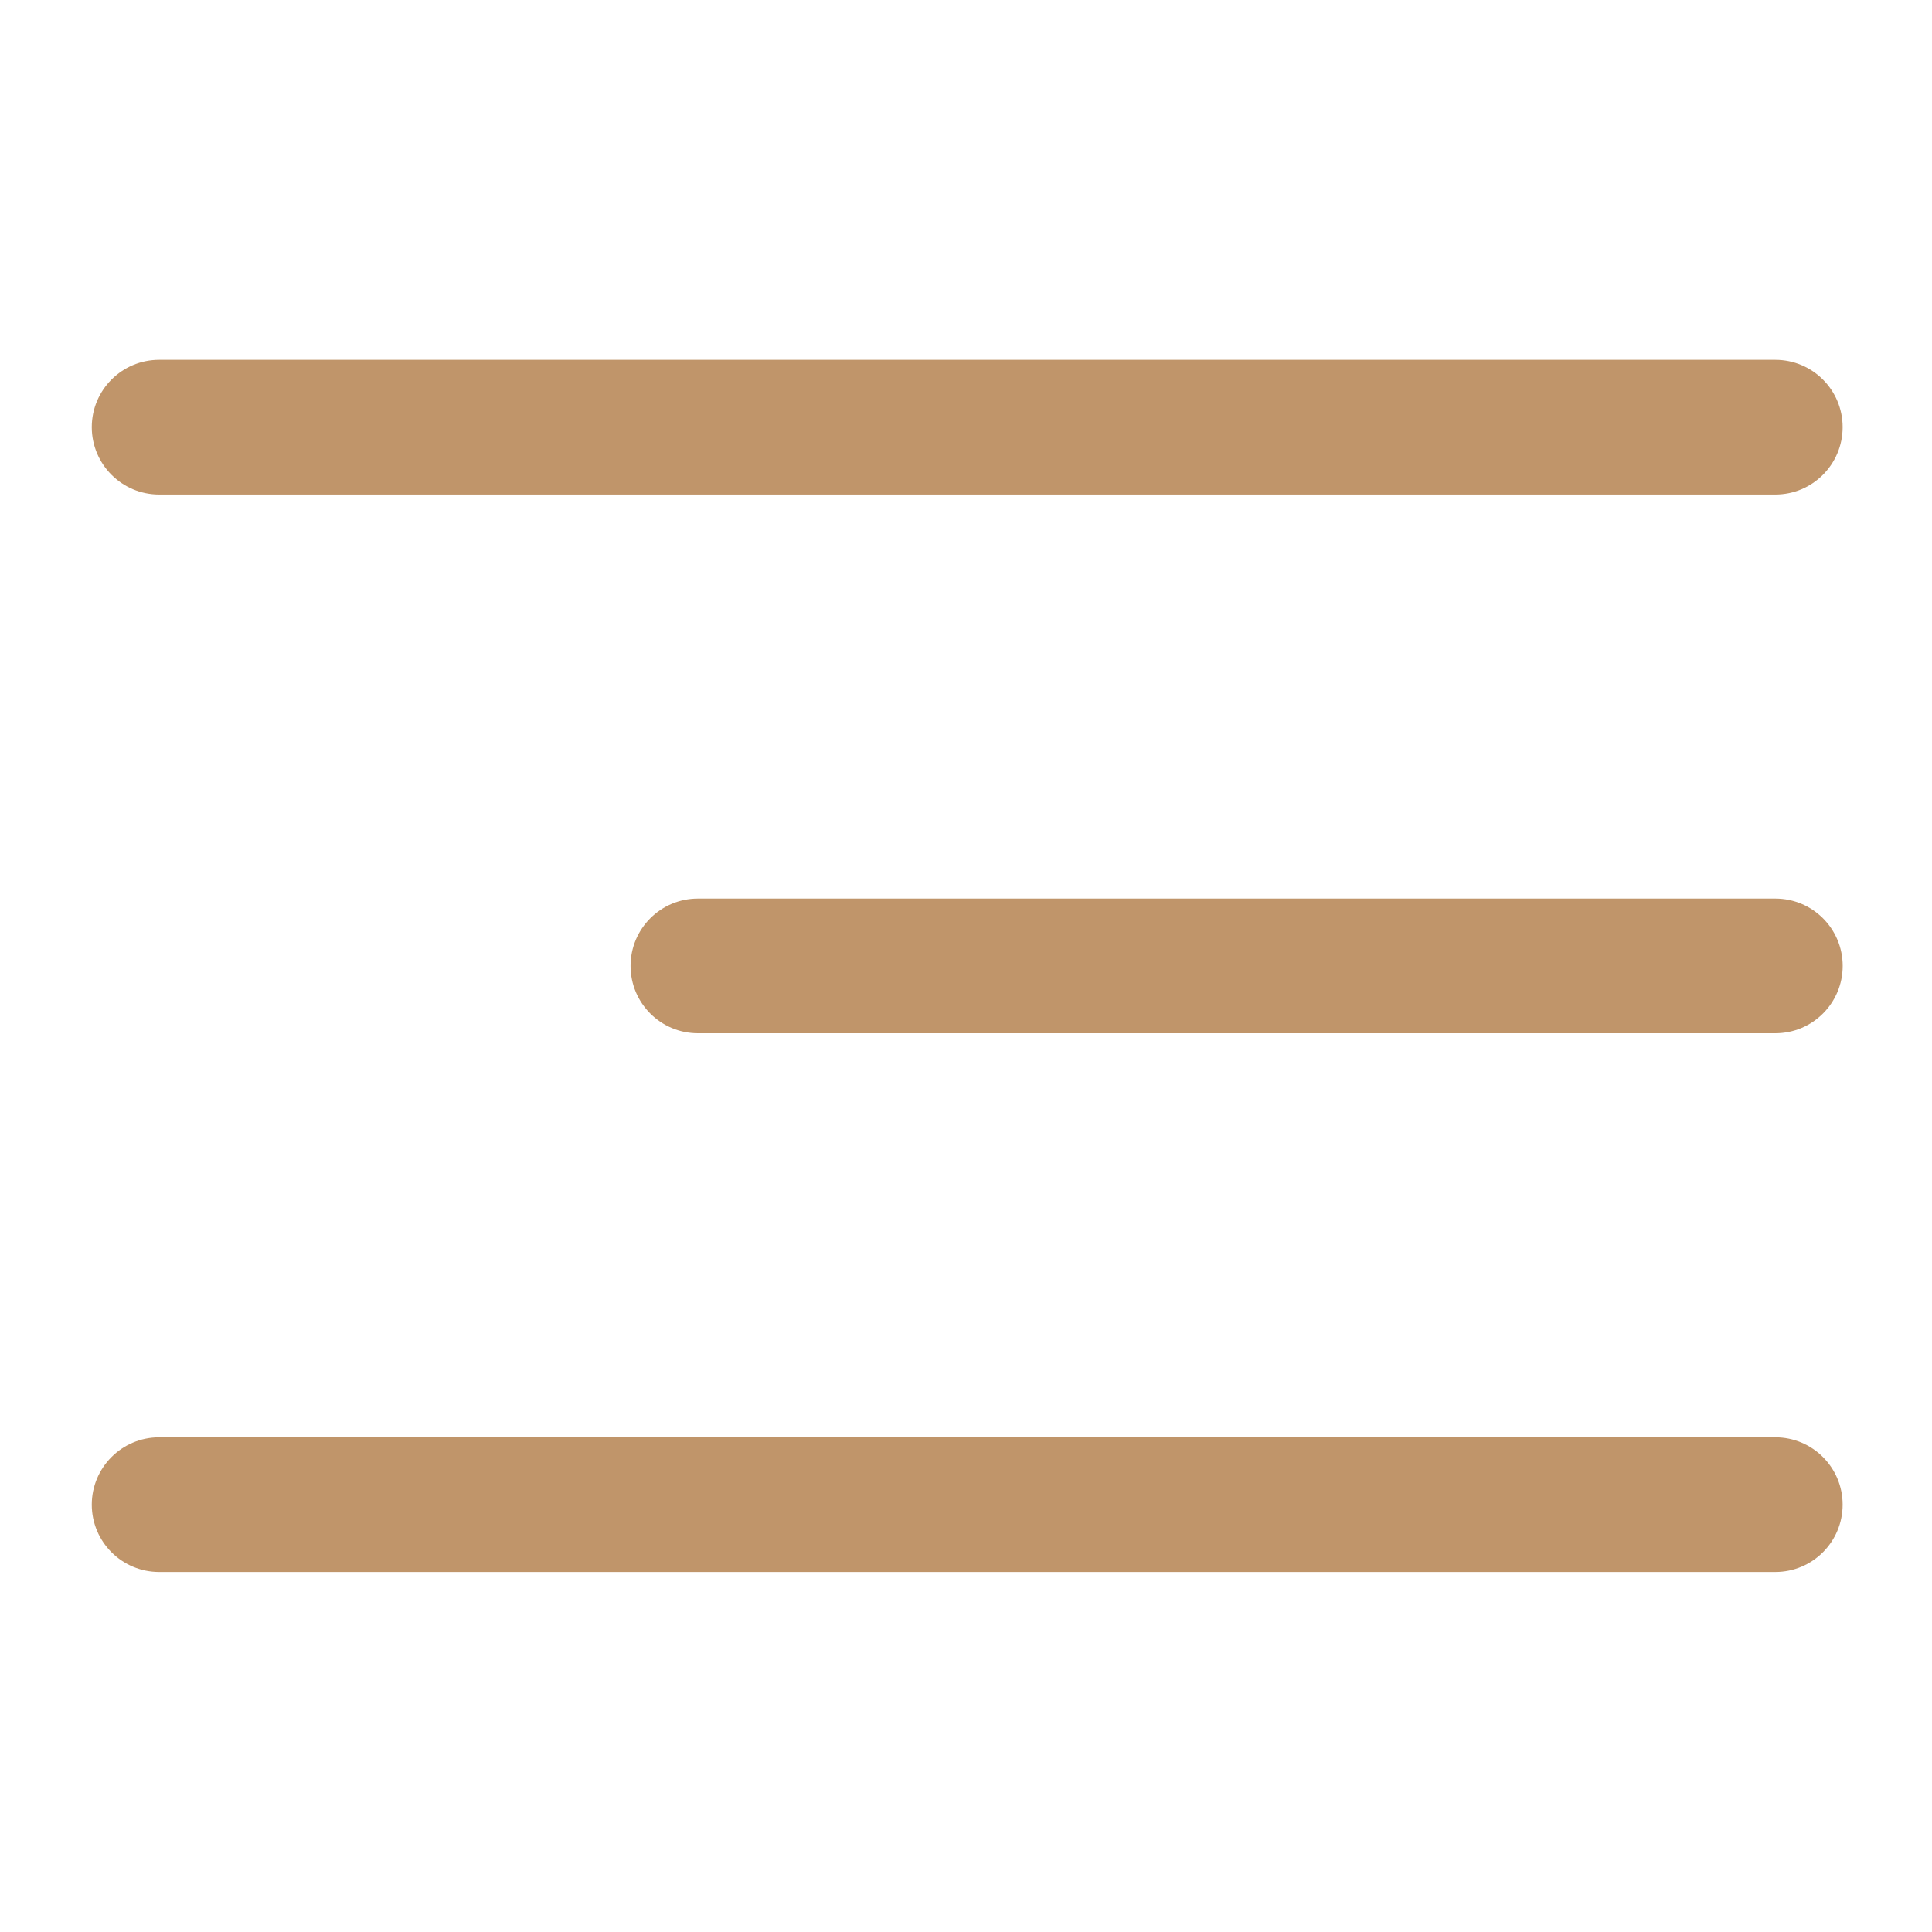
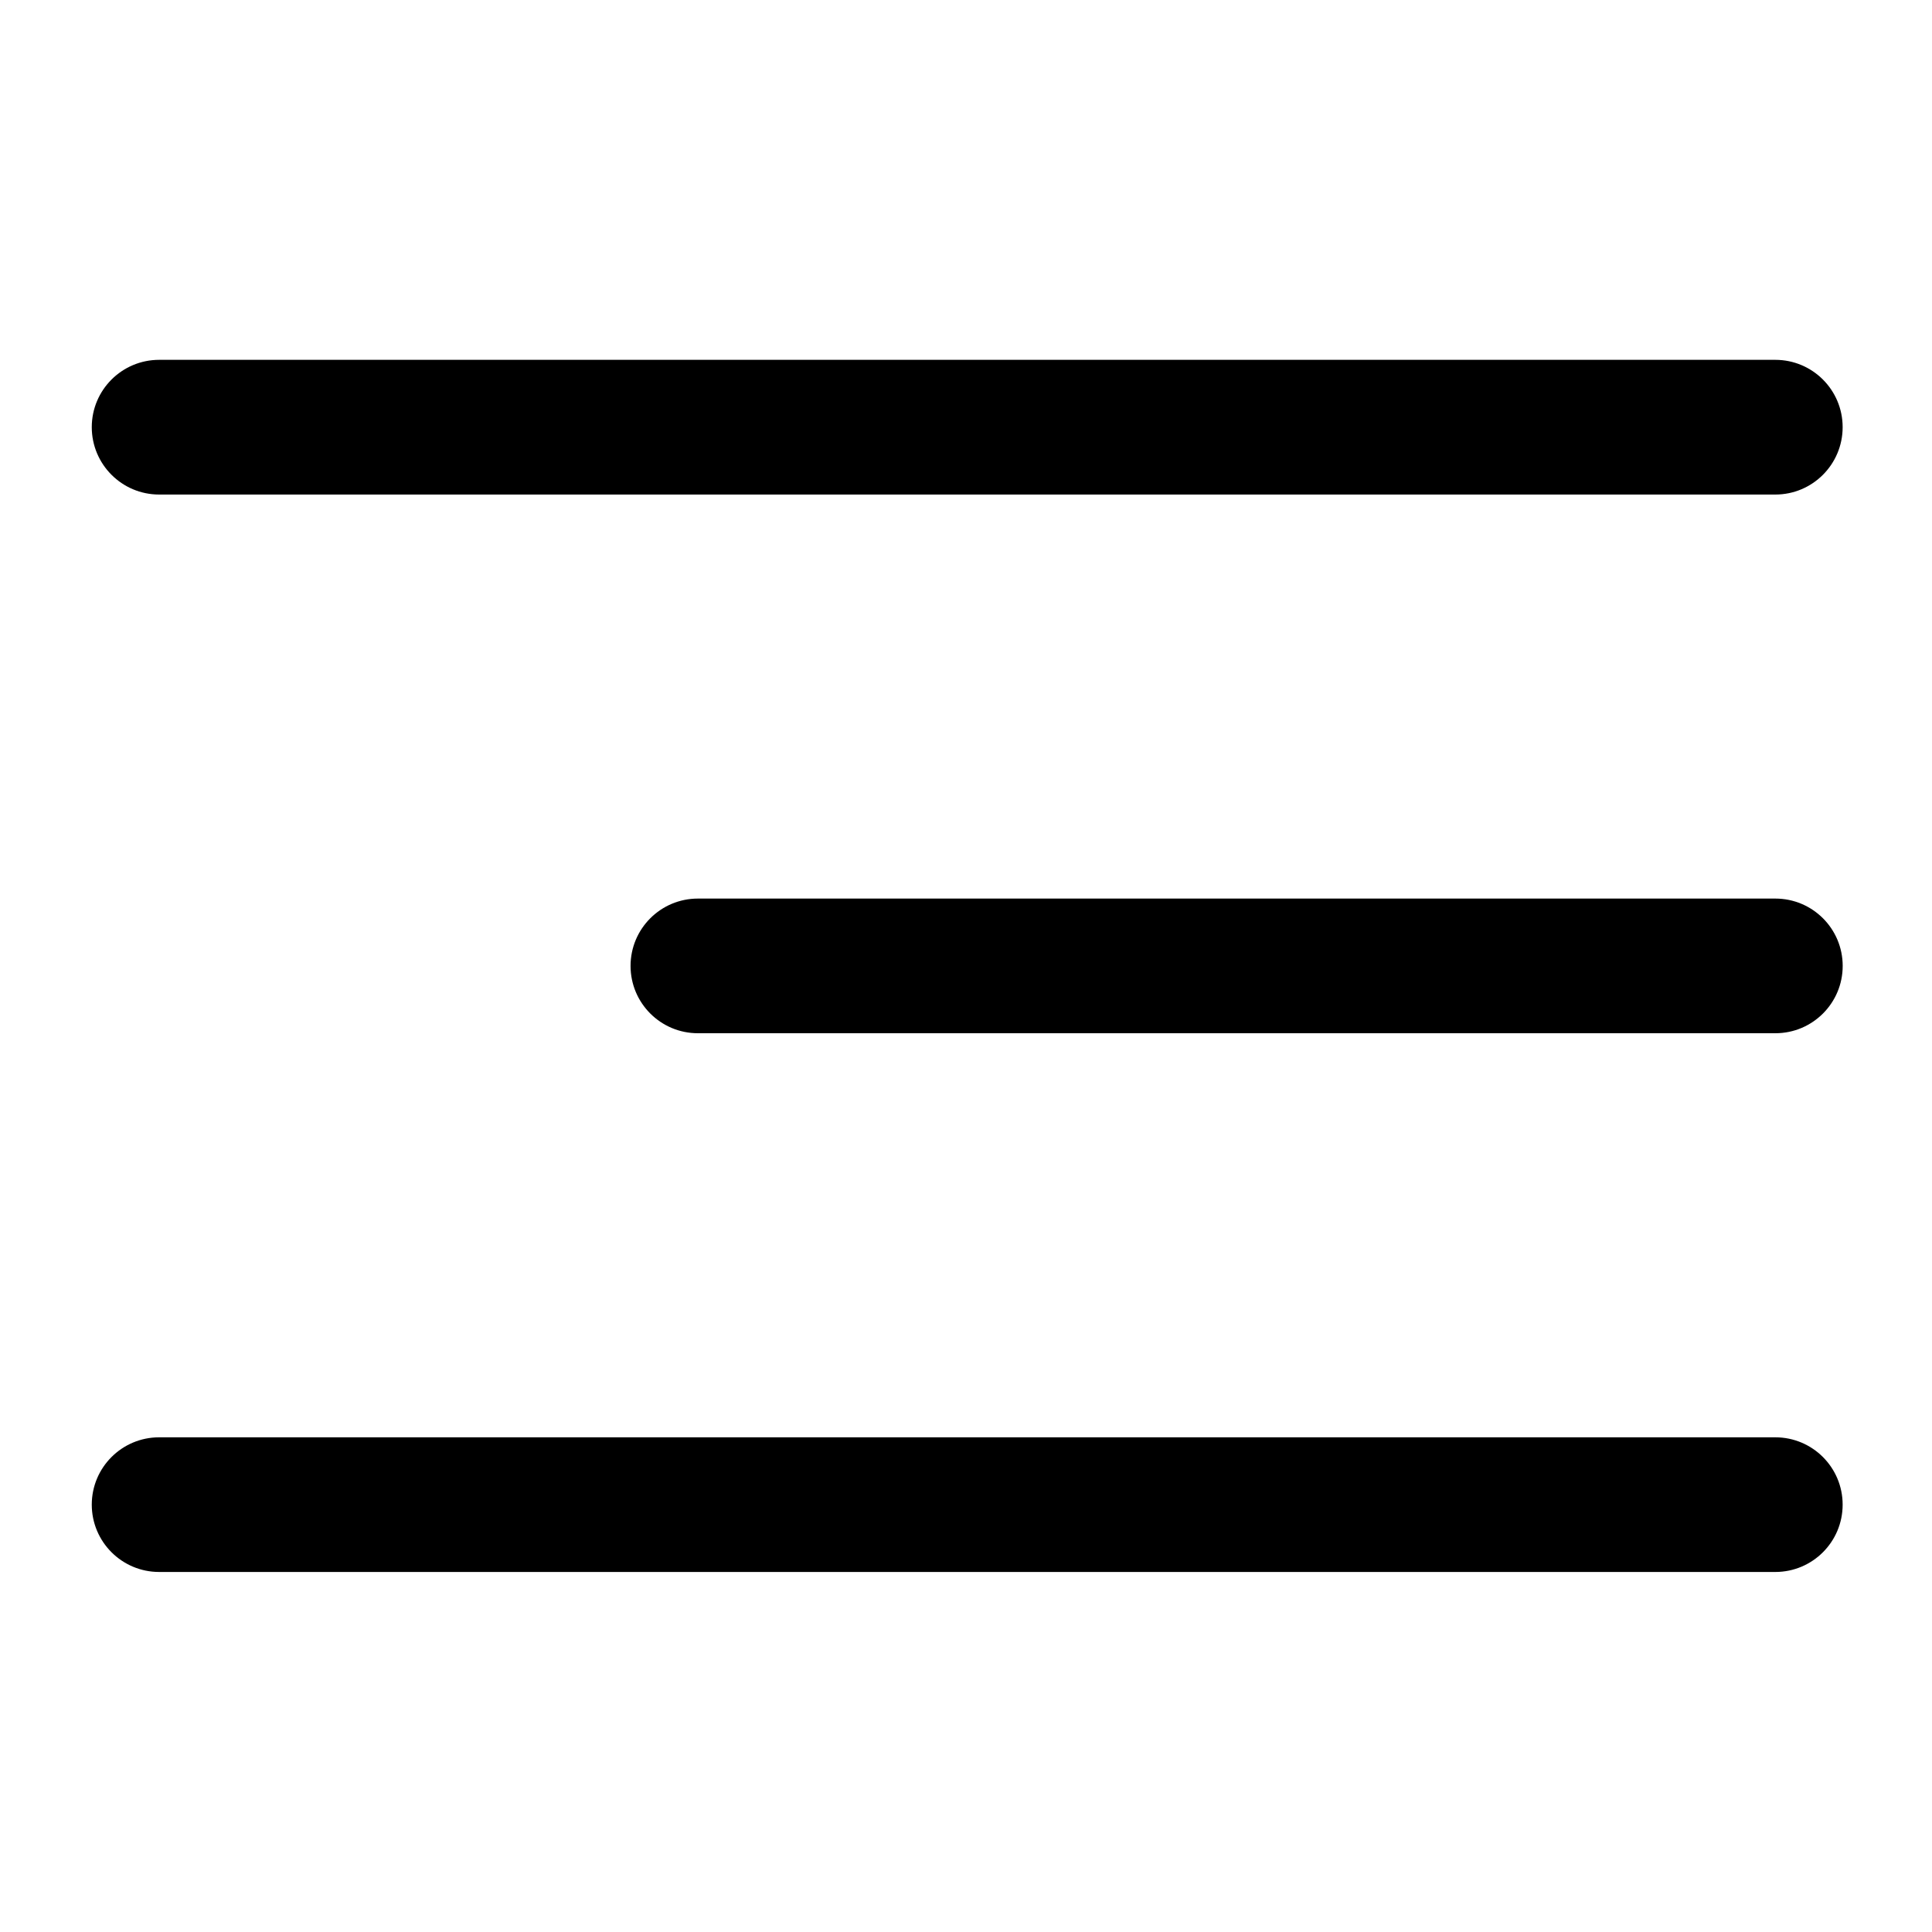
<svg xmlns="http://www.w3.org/2000/svg" width="40" height="40" viewBox="0 0 40 40" fill="none">
-   <path fill-rule="evenodd" clip-rule="evenodd" d="M1.9 8.844C1.9 8.074 2.525 7.45 3.295 7.45H36.756C37.526 7.45 38.15 8.074 38.15 8.844C38.15 9.614 37.526 10.239 36.756 10.239H3.295C2.525 10.239 1.9 9.614 1.9 8.844Z" fill="#C0956A" />
-   <path fill-rule="evenodd" clip-rule="evenodd" d="M13.055 19.998C13.055 19.228 13.679 18.604 14.449 18.604H36.757C37.527 18.604 38.151 19.228 38.151 19.998C38.151 20.768 37.527 21.392 36.757 21.392H14.449C13.679 21.392 13.055 20.768 13.055 19.998Z" fill="#C0956A" />
-   <path fill-rule="evenodd" clip-rule="evenodd" d="M1.9 31.152C1.9 30.382 2.525 29.758 3.295 29.758H36.756C37.526 29.758 38.15 30.382 38.15 31.152C38.15 31.922 37.526 32.546 36.756 32.546H3.295C2.525 32.546 1.9 31.922 1.9 31.152Z" fill="#C0956A" />
+   <path fill-rule="evenodd" clip-rule="evenodd" d="M1.9 8.844C1.9 8.074 2.525 7.45 3.295 7.45H36.756C37.526 7.45 38.15 8.074 38.15 8.844C38.15 9.614 37.526 10.239 36.756 10.239H3.295C2.525 10.239 1.9 9.614 1.9 8.844Z" fill="black" />
+   <path fill-rule="evenodd" clip-rule="evenodd" d="M13.055 19.998C13.055 19.228 13.679 18.604 14.449 18.604H36.757C37.527 18.604 38.151 19.228 38.151 19.998C38.151 20.768 37.527 21.392 36.757 21.392H14.449C13.679 21.392 13.055 20.768 13.055 19.998Z" fill="black" />
+   <path fill-rule="evenodd" clip-rule="evenodd" d="M1.9 31.152C1.9 30.382 2.525 29.758 3.295 29.758H36.756C37.526 29.758 38.15 30.382 38.15 31.152C38.15 31.922 37.526 32.546 36.756 32.546H3.295C2.525 32.546 1.9 31.922 1.9 31.152Z" fill="black" />
</svg>
